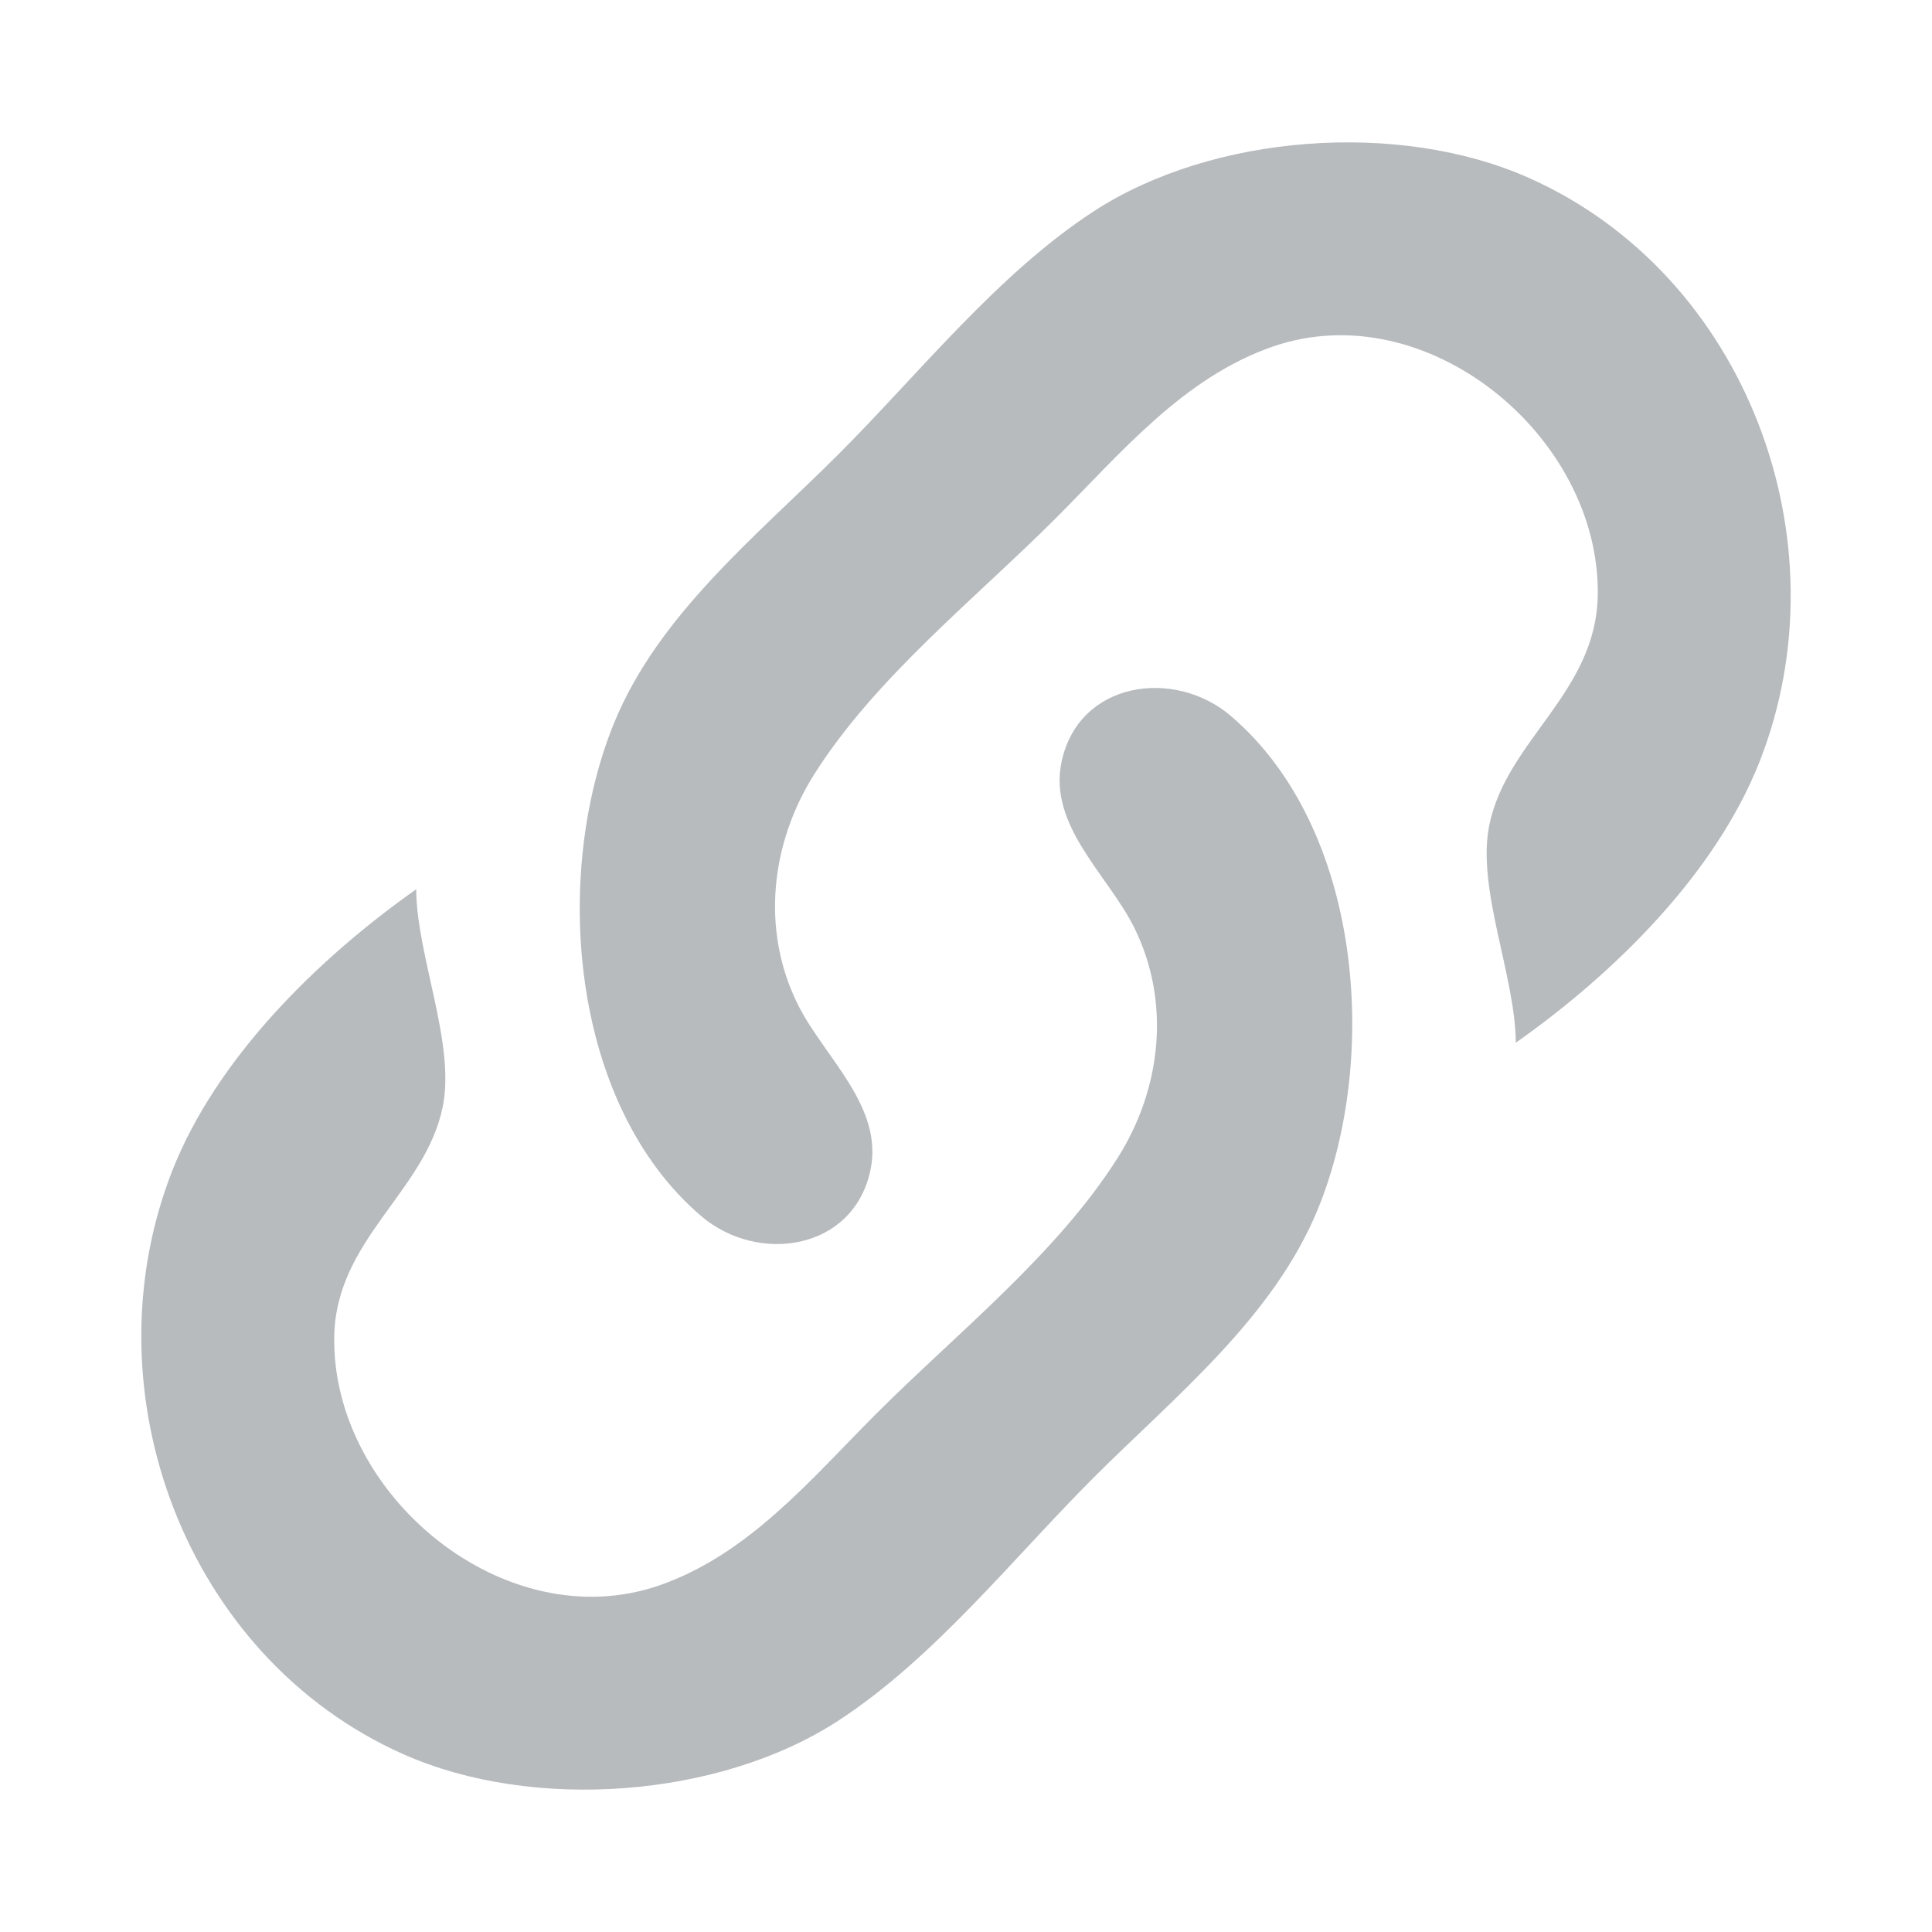
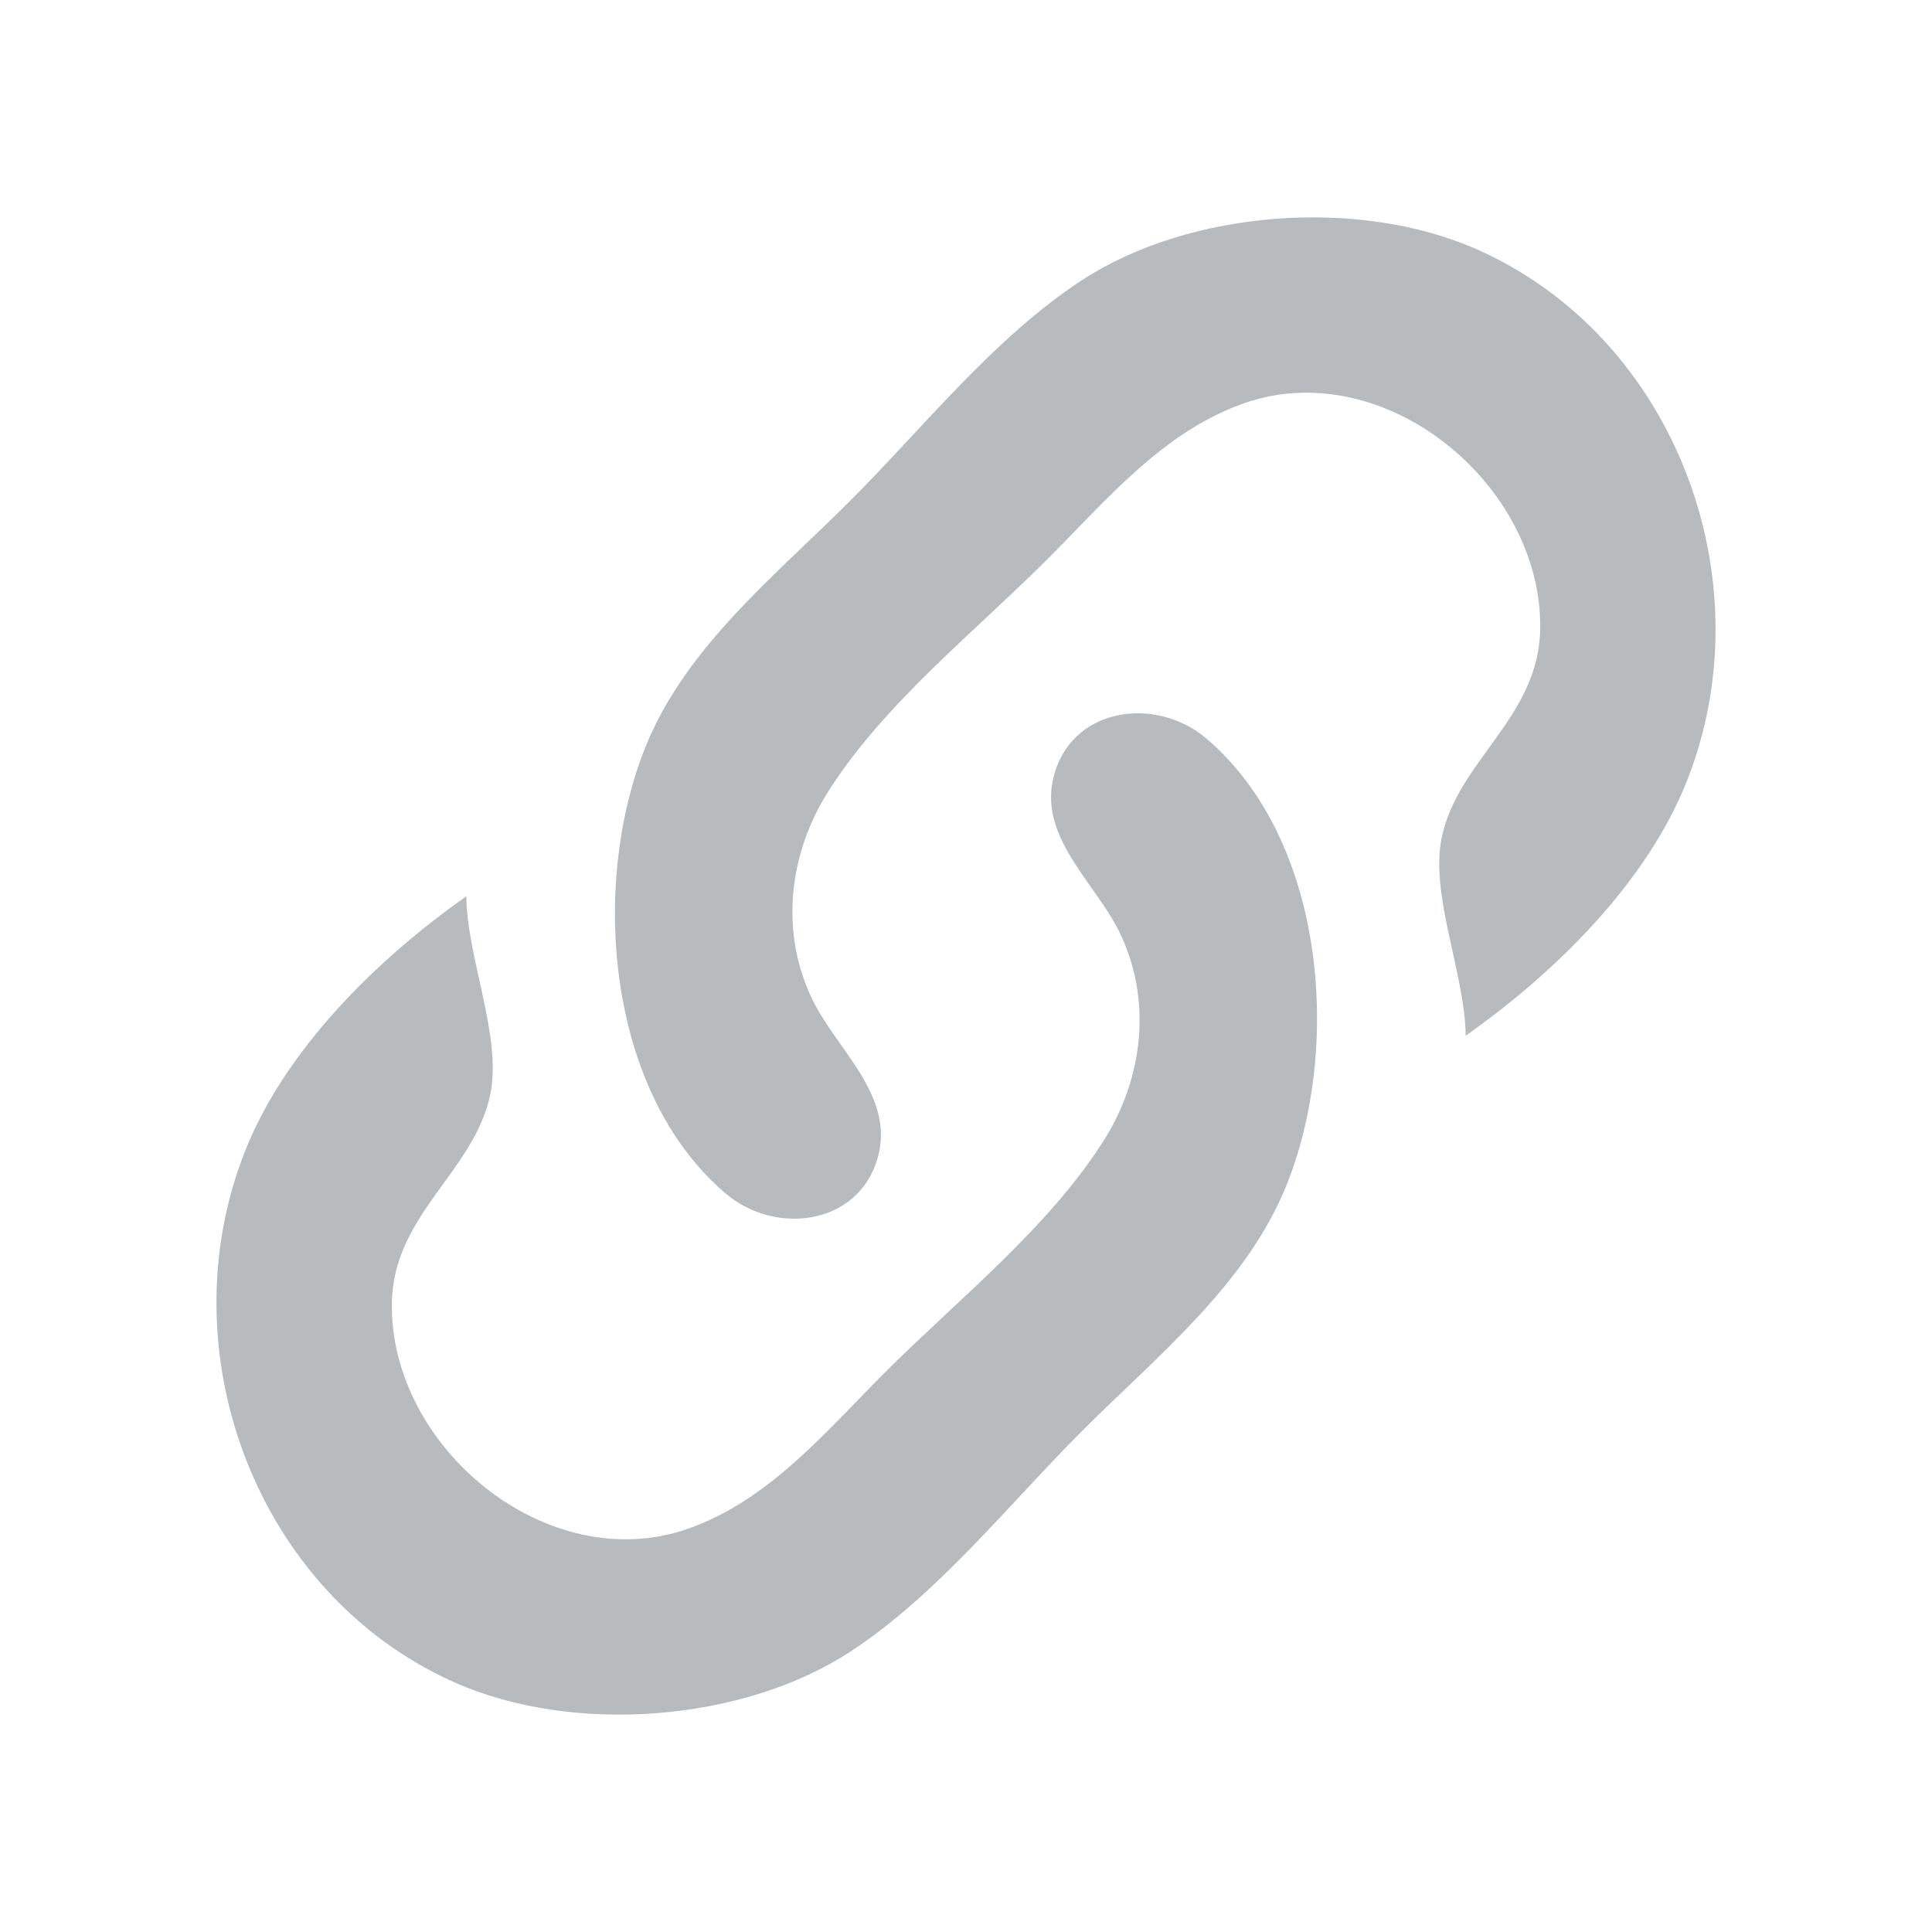
<svg xmlns="http://www.w3.org/2000/svg" style="isolation:isolate" viewBox="0 0 24 24" width="24pt" height="24pt">
  <defs>
-     <clipPath id="_clipPath_XSaLnKaiNNhZqzEJ5vIapJasSsuskOIU">
+     <clipPath id="_clipPath_KC90C8UPCL1CTgFTdj0uSFNhpIneJl75">
      <rect width="24" height="24" />
    </clipPath>
  </defs>
-   <g clip-path="url(#_clipPath_XSaLnKaiNNhZqzEJ5vIapJasSsuskOIU)">
-     <path d=" M 18.83 12.953 C 20.044 12.098 21.307 10.862 21.859 9.459 C 22.935 6.72 21.691 3.408 18.988 2.208 C 17.375 1.492 15.062 1.665 13.588 2.624 C 12.394 3.401 11.415 4.644 10.412 5.647 C 9.404 6.654 8.18 7.632 7.628 8.982 C 6.861 10.86 7.076 13.713 8.712 15.108 C 9.414 15.705 10.598 15.538 10.812 14.54 C 10.984 13.744 10.231 13.126 9.91 12.476 C 9.453 11.554 9.572 10.477 10.115 9.618 C 10.875 8.417 12.113 7.44 13.112 6.441 C 13.921 5.632 14.698 4.69 15.812 4.305 C 17.726 3.644 19.879 5.422 19.848 7.394 C 19.828 8.607 18.714 9.194 18.5 10.253 C 18.341 11.042 18.823 12.116 18.83 12.953 Z  M 5.17 11.047 C 3.957 11.902 2.693 13.138 2.141 14.541 C 1.065 17.28 2.309 20.592 5.012 21.792 C 6.625 22.508 8.938 22.335 10.412 21.376 C 11.606 20.599 12.585 19.356 13.588 18.353 C 14.596 17.346 15.82 16.368 16.372 15.018 C 17.139 13.14 16.924 10.287 15.288 8.892 C 14.586 8.295 13.402 8.462 13.188 9.46 C 13.016 10.256 13.769 10.874 14.09 11.524 C 14.547 12.446 14.428 13.523 13.885 14.382 C 13.125 15.583 11.887 16.56 10.888 17.559 C 10.079 18.368 9.302 19.31 8.188 19.695 C 6.274 20.356 4.121 18.578 4.152 16.606 C 4.172 15.393 5.286 14.806 5.5 13.747 C 5.659 12.958 5.177 11.884 5.17 11.047 Z " fill-rule="evenodd" fill="rgb(183,187,190)" />
+   <g clip-path="url(#_clipPath_KC90C8UPCL1CTgFTdj0uSFNhpIneJl75)">
+     <path d=" M 18.207 12.866 C 19.311 12.089 20.459 10.966 20.96 9.69 C 21.939 7.201 20.808 4.191 18.352 3.1 C 16.886 2.449 14.783 2.606 13.444 3.478 C 12.358 4.185 11.468 5.314 10.556 6.226 C 9.641 7.141 8.528 8.03 8.027 9.257 C 7.329 10.964 7.525 13.557 9.012 14.824 C 9.649 15.368 10.726 15.215 10.921 14.309 C 11.076 13.585 10.392 13.024 10.1 12.433 C 9.685 11.595 9.793 10.615 10.287 9.835 C 10.978 8.743 12.102 7.856 13.01 6.948 C 13.746 6.212 14.452 5.356 15.464 5.006 C 17.204 4.405 19.161 6.021 19.133 7.814 C 19.115 8.916 18.102 9.45 17.908 10.412 C 17.764 11.129 18.201 12.106 18.207 12.866 Z  M 5.793 11.134 C 4.689 11.911 3.541 13.034 3.04 14.31 C 2.061 16.799 3.192 19.809 5.648 20.9 C 7.114 21.551 9.217 21.394 10.556 20.522 C 11.642 19.815 12.532 18.686 13.444 17.774 C 14.359 16.859 15.472 15.97 15.973 14.743 C 16.671 13.036 16.475 10.443 14.988 9.176 C 14.351 8.632 13.274 8.785 13.079 9.691 C 12.924 10.415 13.608 10.976 13.9 11.567 C 14.315 12.405 14.207 13.385 13.713 14.165 C 13.022 15.257 11.898 16.144 10.99 17.052 C 10.254 17.788 9.548 18.644 8.536 18.994 C 6.796 19.595 4.839 17.979 4.868 16.186 C 4.885 15.084 5.898 14.55 6.092 13.588 C 6.236 12.871 5.799 11.894 5.793 11.134 Z " fill-rule="evenodd" fill="rgb(183,187,190)" />
  </g>
</svg>
